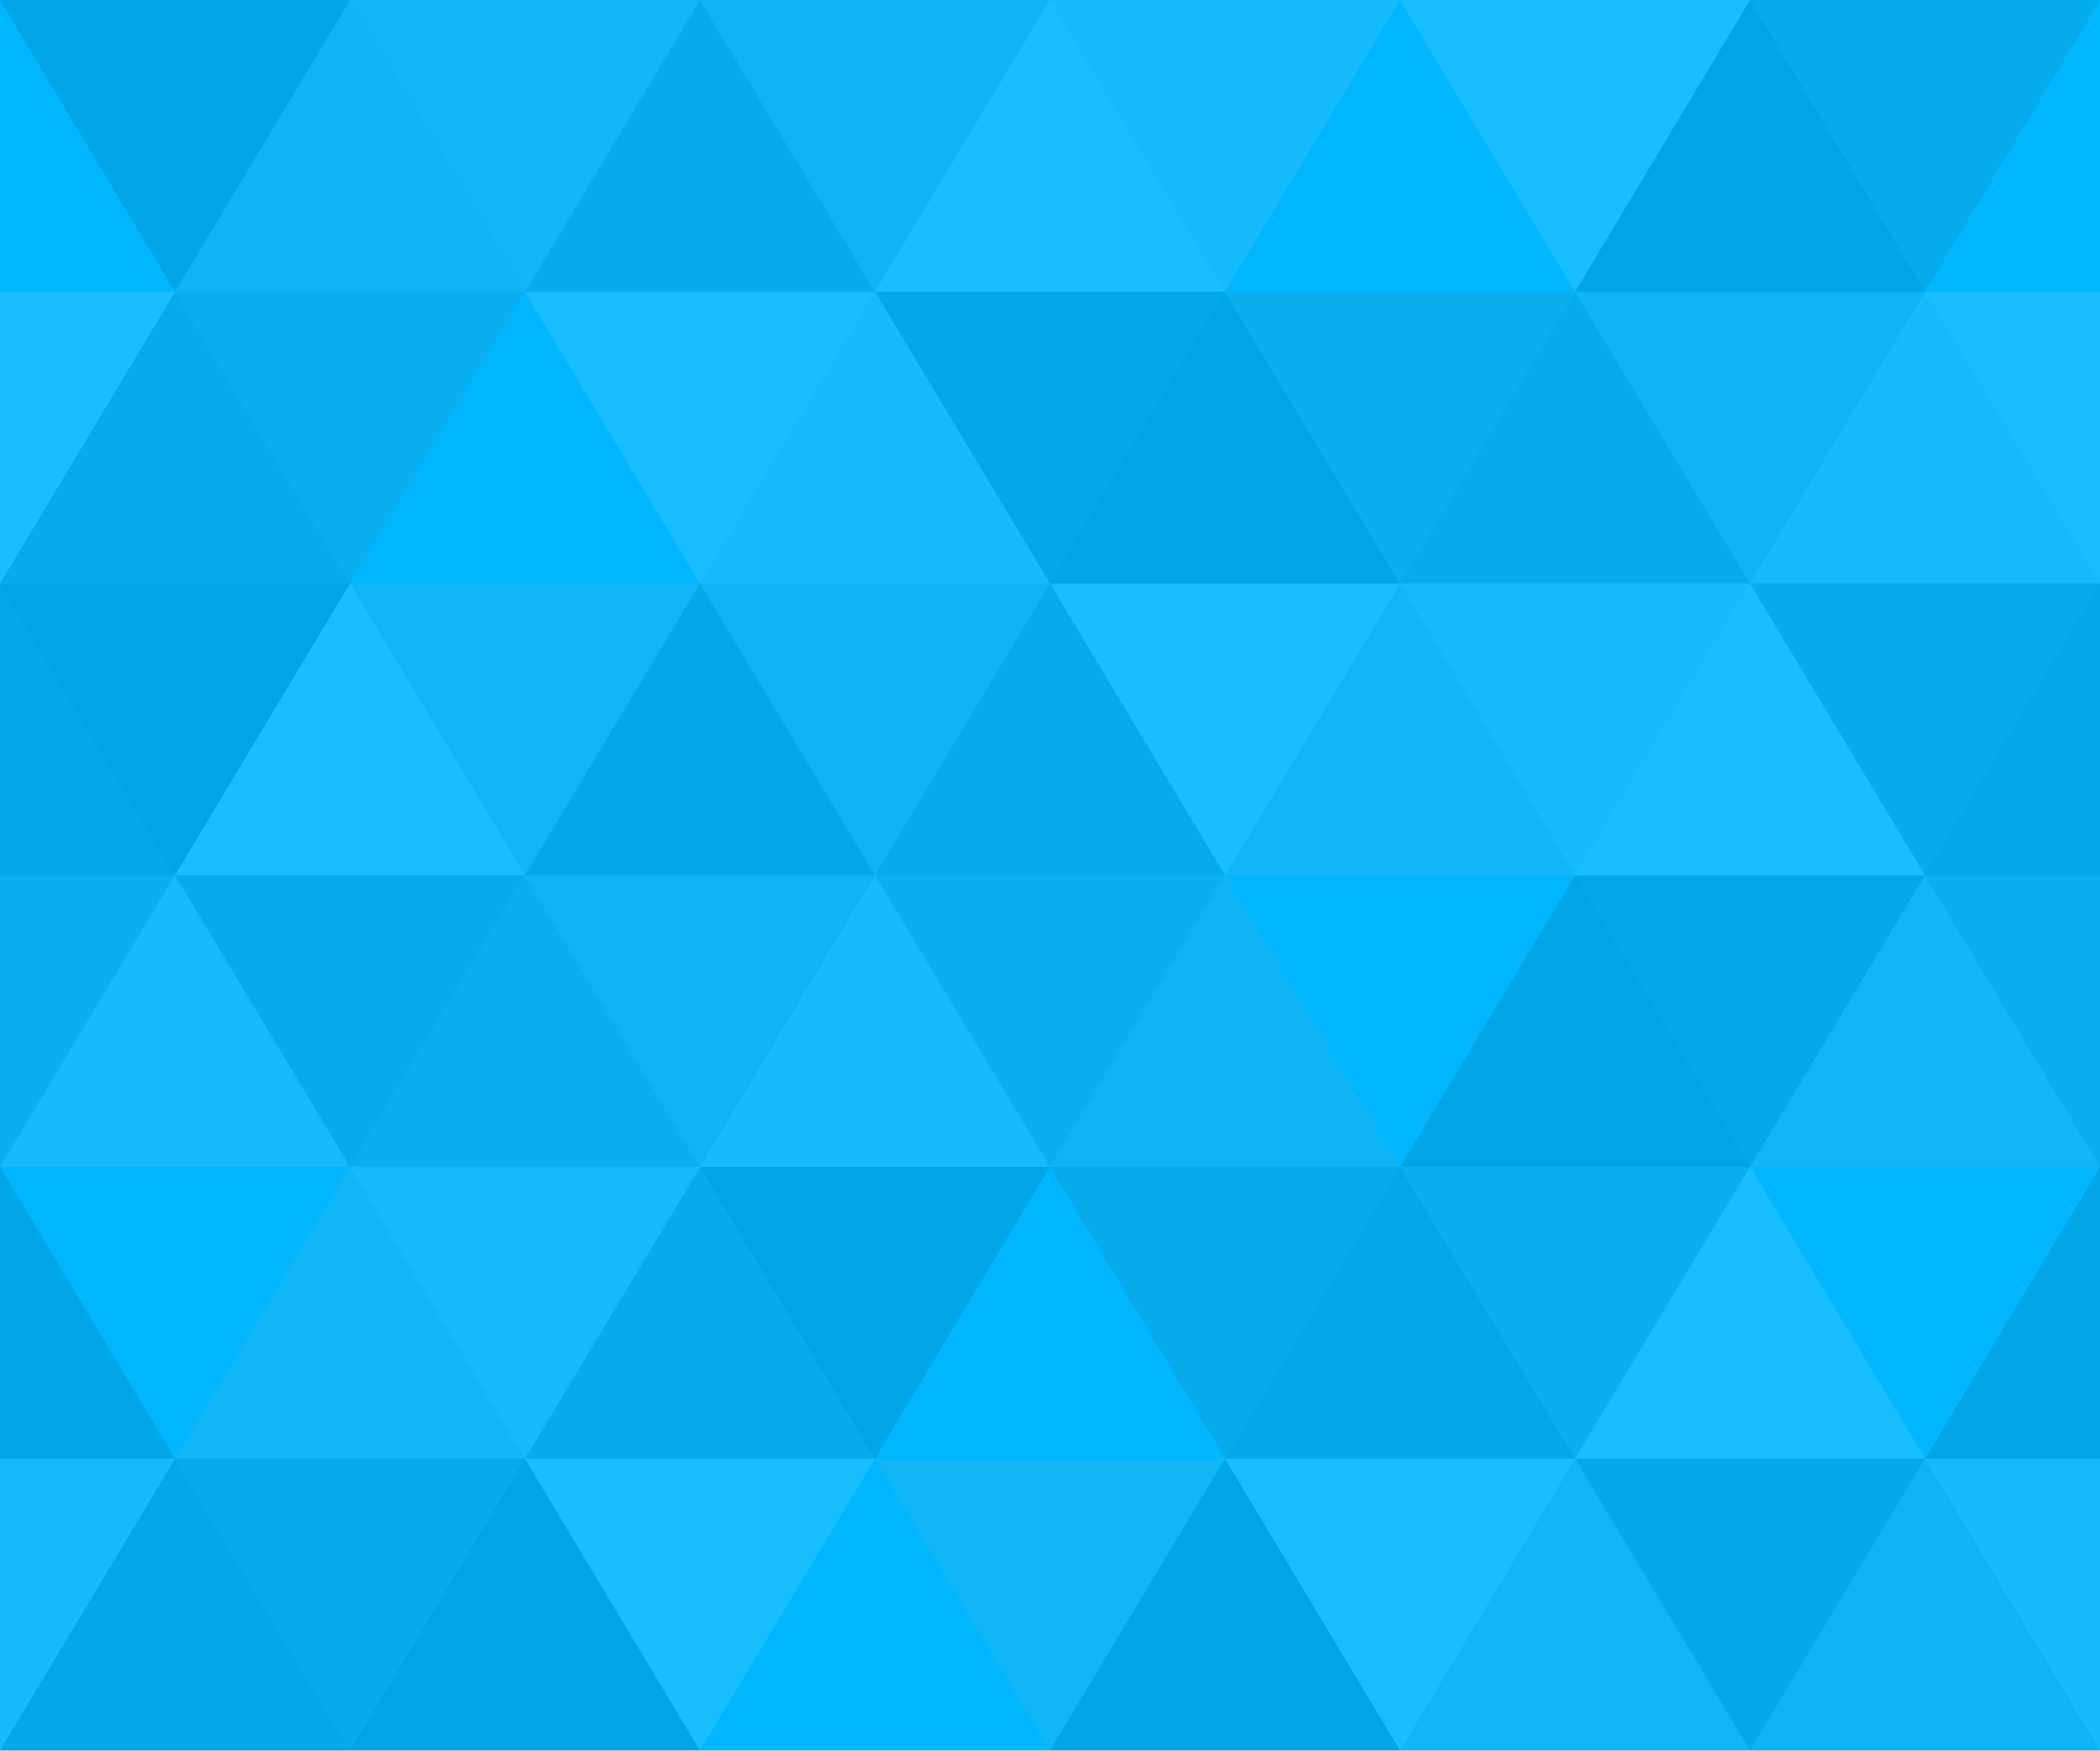
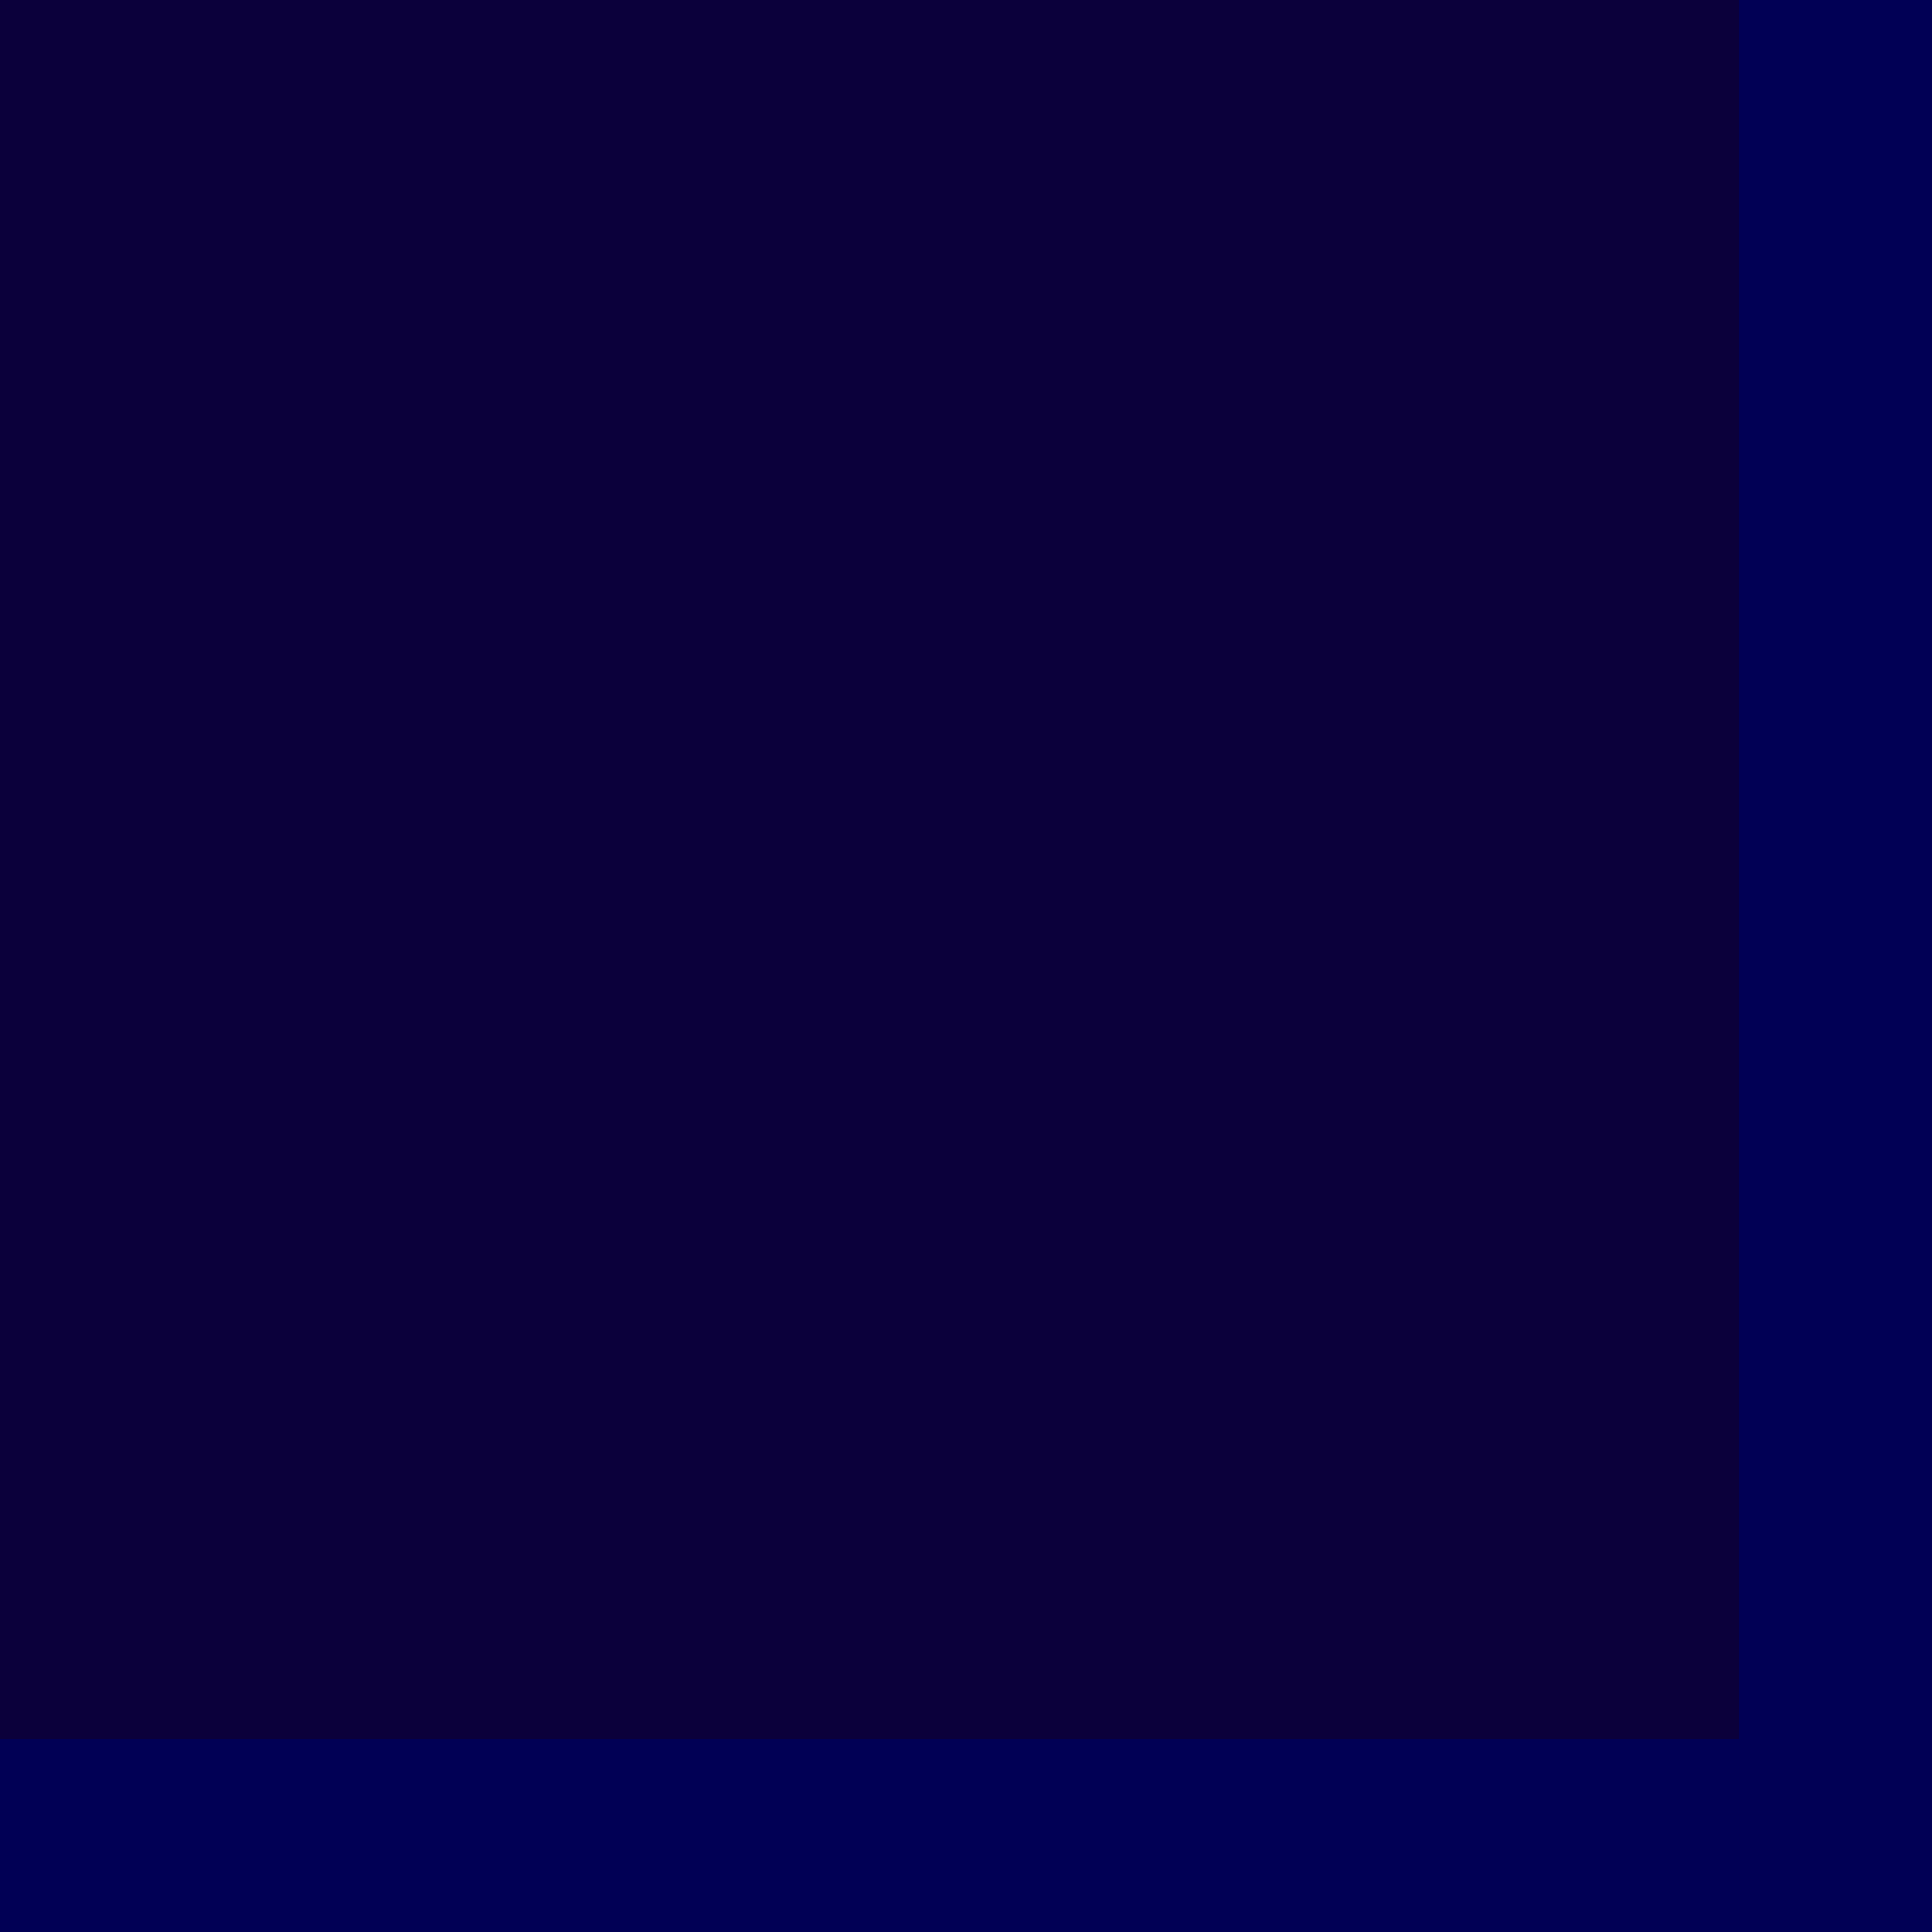
- <svg xmlns="http://www.w3.org/2000/svg" width="540" height="450" viewBox="0 0 1080 900">
-   <rect fill="#00b7ff" width="1080" height="900" />
-   <g fill-opacity=".1">
-     <polygon fill="#444" points="90 150 0 300 180 300" />
-     <polygon points="90 150 180 0 0 0" />
-     <polygon fill="#AAA" points="270 150 360 0 180 0" />
-     <polygon fill="#DDD" points="450 150 360 300 540 300" />
-     <polygon fill="#999" points="450 150 540 0 360 0" />
-     <polygon points="630 150 540 300 720 300" />
-     <polygon fill="#DDD" points="630 150 720 0 540 0" />
-     <polygon fill="#444" points="810 150 720 300 900 300" />
-     <polygon fill="#FFF" points="810 150 900 0 720 0" />
-     <polygon fill="#DDD" points="990 150 900 300 1080 300" />
-     <polygon fill="#444" points="990 150 1080 0 900 0" />
-     <polygon fill="#DDD" points="90 450 0 600 180 600" />
-     <polygon points="90 450 180 300 0 300" />
-     <polygon fill="#666" points="270 450 180 600 360 600" />
-     <polygon fill="#AAA" points="270 450 360 300 180 300" />
-     <polygon fill="#DDD" points="450 450 360 600 540 600" />
-     <polygon fill="#999" points="450 450 540 300 360 300" />
-     <polygon fill="#999" points="630 450 540 600 720 600" />
-     <polygon fill="#FFF" points="630 450 720 300 540 300" />
-     <polygon points="810 450 720 600 900 600" />
-     <polygon fill="#DDD" points="810 450 900 300 720 300" />
-     <polygon fill="#AAA" points="990 450 900 600 1080 600" />
-     <polygon fill="#444" points="990 450 1080 300 900 300" />
-     <polygon fill="#222" points="90 750 0 900 180 900" />
-     <polygon points="270 750 180 900 360 900" />
-     <polygon fill="#DDD" points="270 750 360 600 180 600" />
-     <polygon points="450 750 540 600 360 600" />
-     <polygon points="630 750 540 900 720 900" />
-     <polygon fill="#444" points="630 750 720 600 540 600" />
-     <polygon fill="#AAA" points="810 750 720 900 900 900" />
-     <polygon fill="#666" points="810 750 900 600 720 600" />
-     <polygon fill="#999" points="990 750 900 900 1080 900" />
-     <polygon fill="#999" points="180 0 90 150 270 150" />
-     <polygon fill="#444" points="360 0 270 150 450 150" />
-     <polygon fill="#FFF" points="540 0 450 150 630 150" />
-     <polygon points="900 0 810 150 990 150" />
-     <polygon fill="#222" points="0 300 -90 450 90 450" />
-     <polygon fill="#FFF" points="0 300 90 150 -90 150" />
-     <polygon fill="#FFF" points="180 300 90 450 270 450" />
-     <polygon fill="#666" points="180 300 270 150 90 150" />
-     <polygon fill="#222" points="360 300 270 450 450 450" />
-     <polygon fill="#FFF" points="360 300 450 150 270 150" />
-     <polygon fill="#444" points="540 300 450 450 630 450" />
-     <polygon fill="#222" points="540 300 630 150 450 150" />
-     <polygon fill="#AAA" points="720 300 630 450 810 450" />
-     <polygon fill="#666" points="720 300 810 150 630 150" />
-     <polygon fill="#FFF" points="900 300 810 450 990 450" />
-     <polygon fill="#999" points="900 300 990 150 810 150" />
-     <polygon points="0 600 -90 750 90 750" />
-     <polygon fill="#666" points="0 600 90 450 -90 450" />
-     <polygon fill="#AAA" points="180 600 90 750 270 750" />
-     <polygon fill="#444" points="180 600 270 450 90 450" />
-     <polygon fill="#444" points="360 600 270 750 450 750" />
-     <polygon fill="#999" points="360 600 450 450 270 450" />
-     <polygon fill="#666" points="540 600 630 450 450 450" />
-     <polygon fill="#222" points="720 600 630 750 810 750" />
-     <polygon fill="#FFF" points="900 600 810 750 990 750" />
-     <polygon fill="#222" points="900 600 990 450 810 450" />
-     <polygon fill="#DDD" points="0 900 90 750 -90 750" />
-     <polygon fill="#444" points="180 900 270 750 90 750" />
-     <polygon fill="#FFF" points="360 900 450 750 270 750" />
-     <polygon fill="#AAA" points="540 900 630 750 450 750" />
-     <polygon fill="#FFF" points="720 900 810 750 630 750" />
-     <polygon fill="#222" points="900 900 990 750 810 750" />
-     <polygon fill="#222" points="1080 300 990 450 1170 450" />
-     <polygon fill="#FFF" points="1080 300 1170 150 990 150" />
-     <polygon points="1080 600 990 750 1170 750" />
-     <polygon fill="#666" points="1080 600 1170 450 990 450" />
-     <polygon fill="#DDD" points="1080 900 1170 750 990 750" />
-   </g>
+ <svg xmlns="http://www.w3.org/2000/svg" width="40" height="40" viewBox="0 0 100 100">
+   <rect fill="#010055" width="100" height="100" />
+   <rect x="0" y="0" width="90" height="90" fill-opacity="1" fill="#0B003B" />
</svg>
